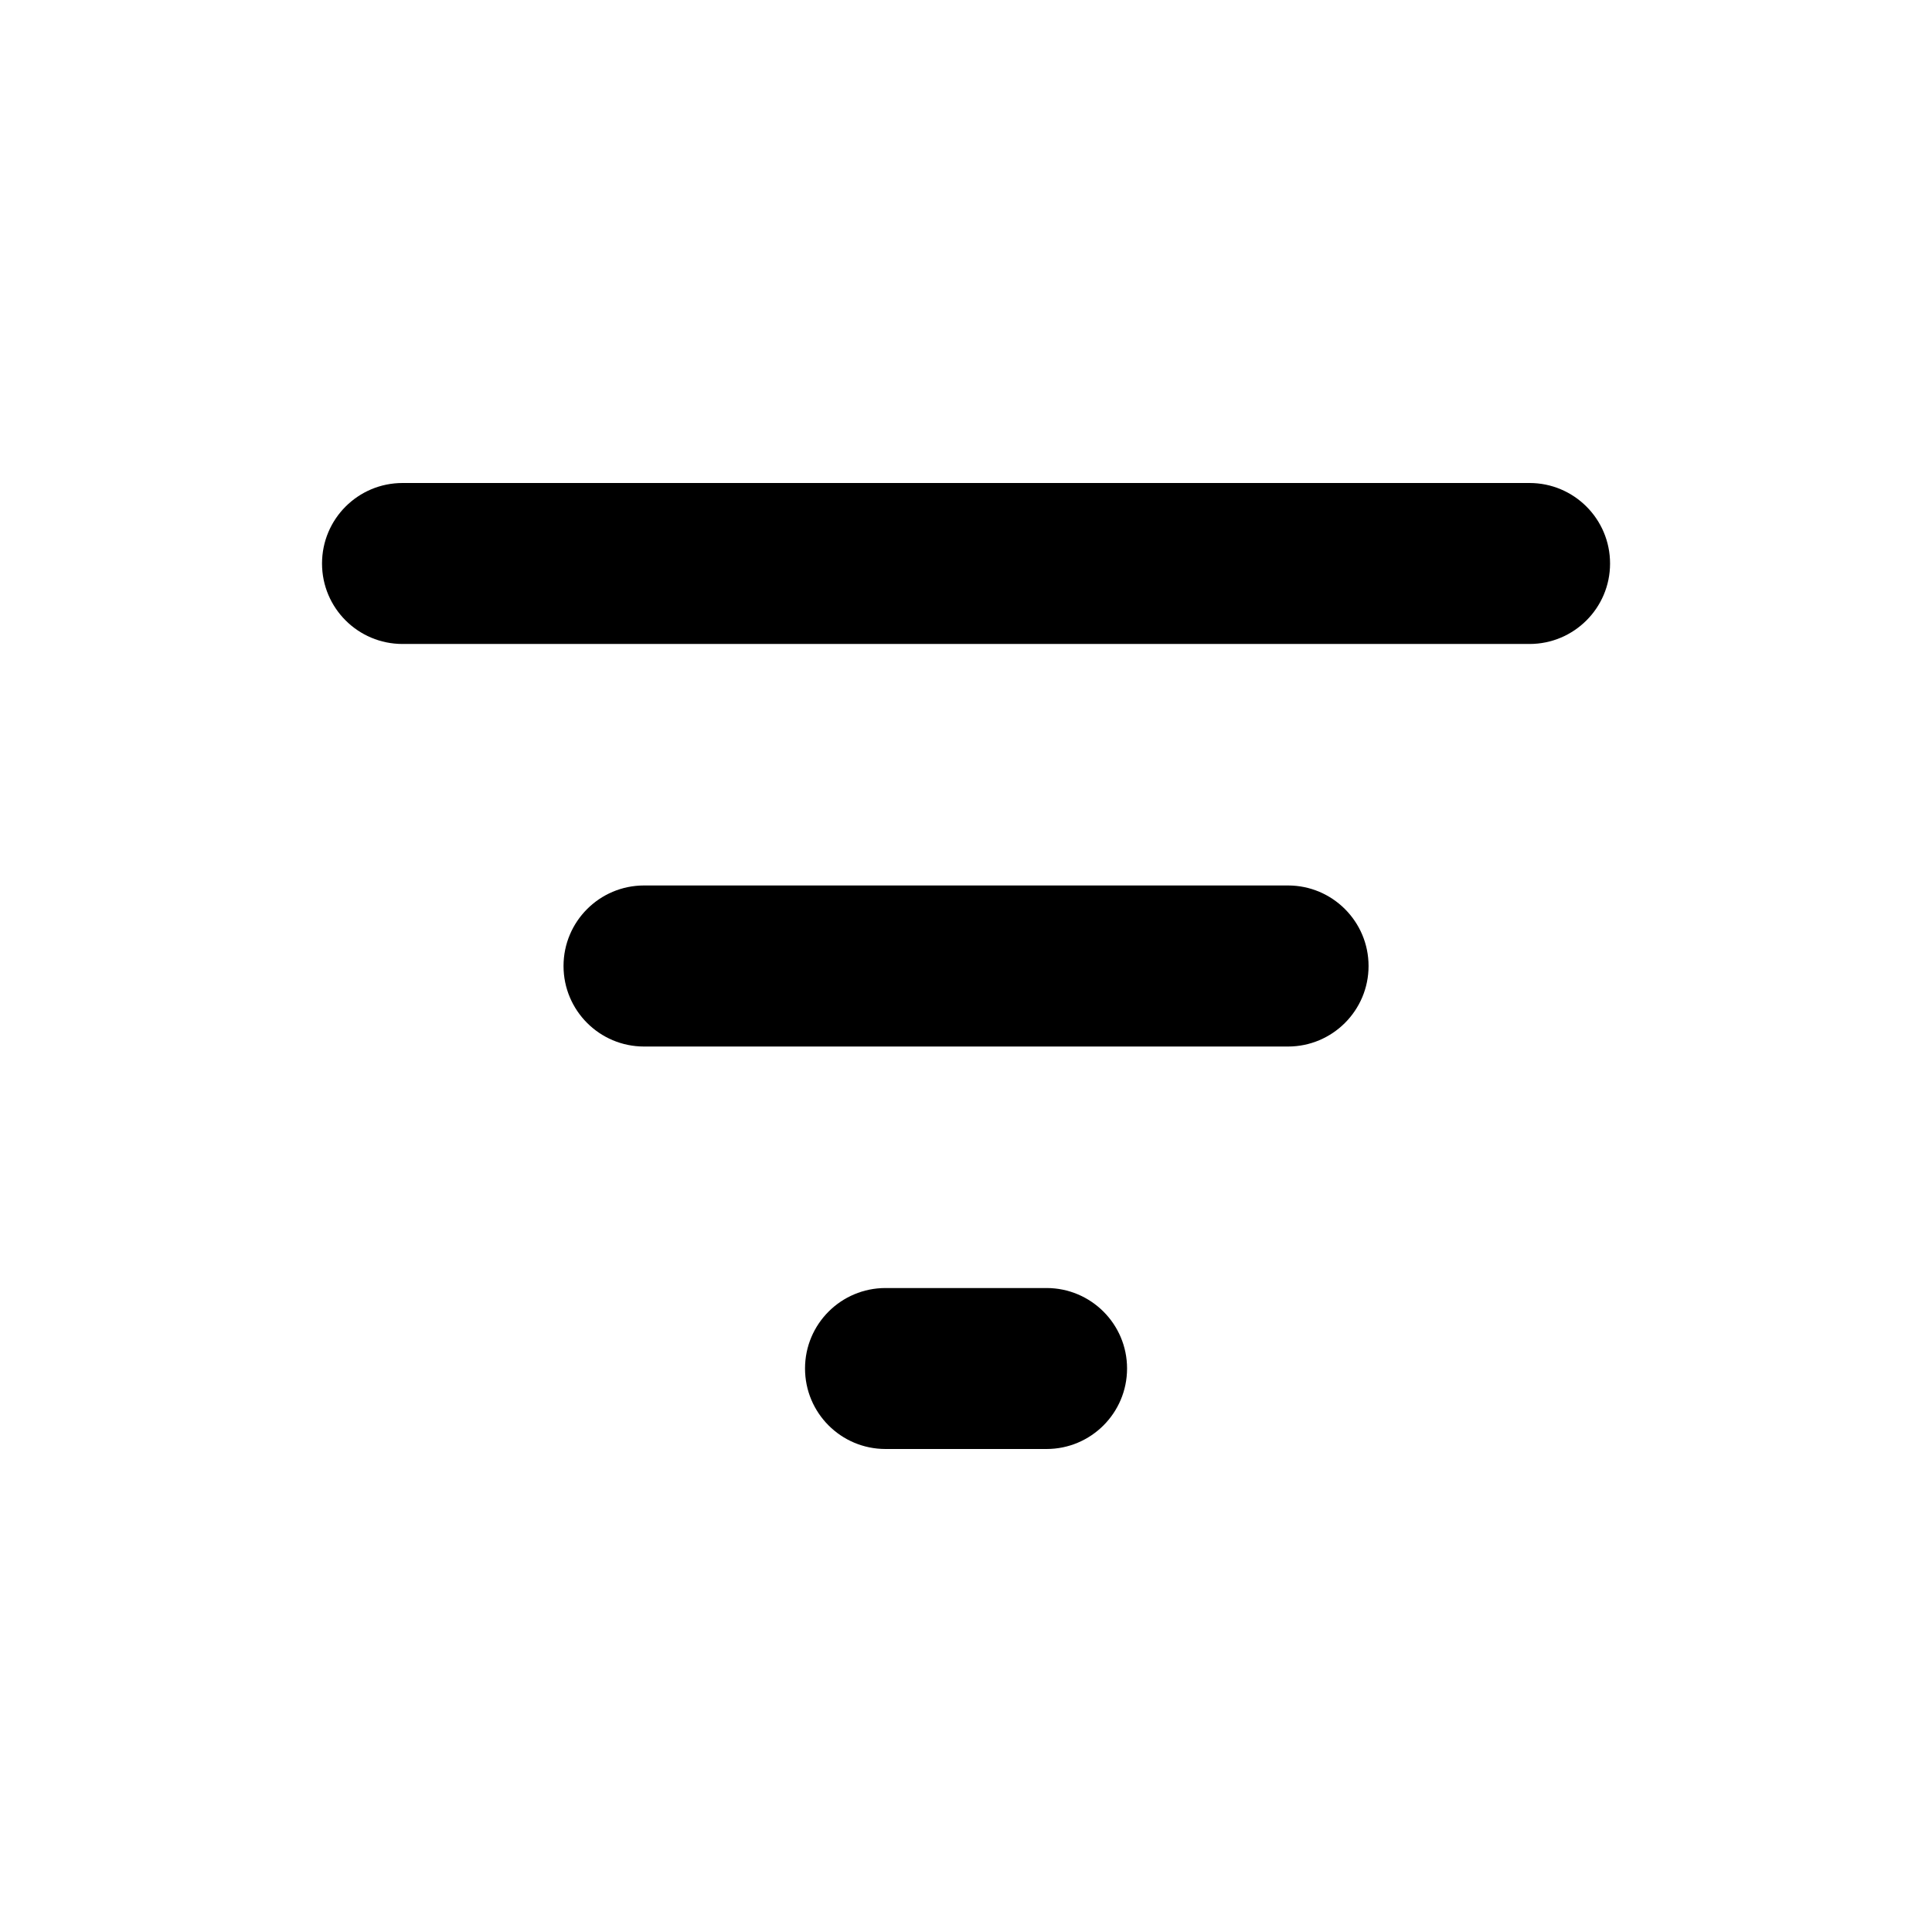
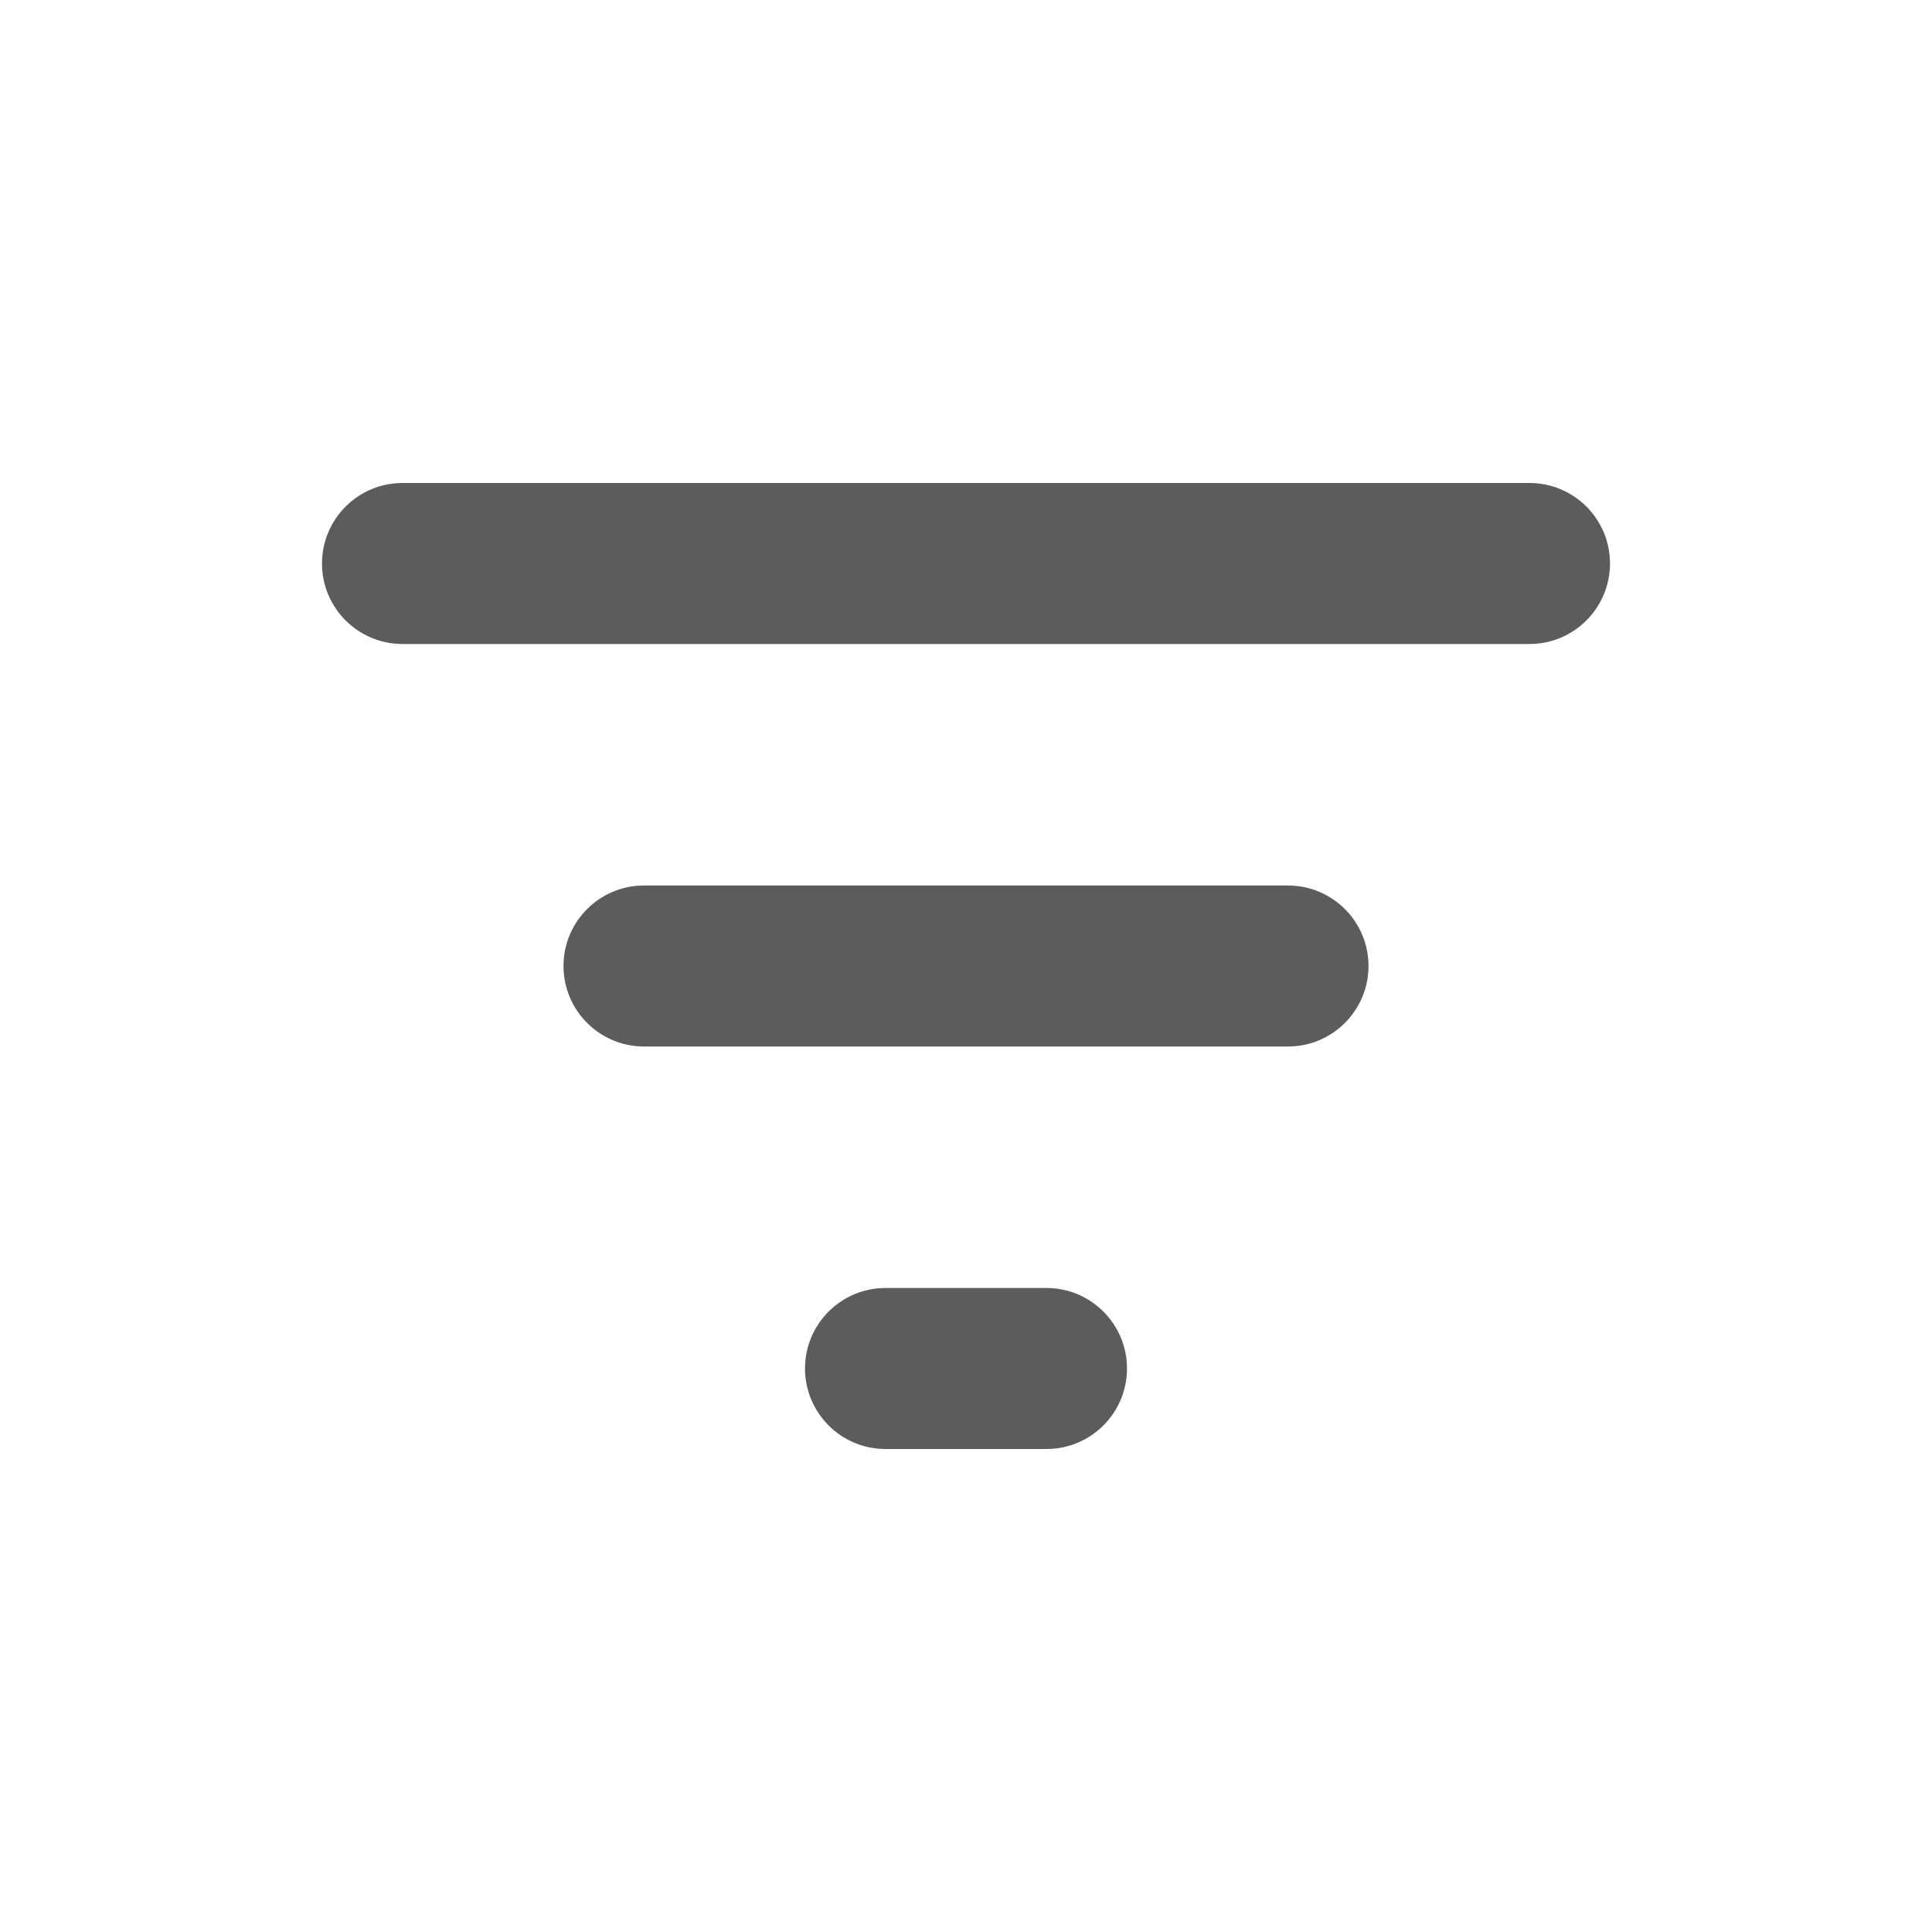
- <svg xmlns="http://www.w3.org/2000/svg" viewBox="0 0 22 22">
-   <path d="M3.667 6.417C3.667 5.91 4.077 5.5 4.584 5.5H17.417C17.923 5.5 18.334 5.91 18.334 6.417C18.334 6.923 17.923 7.333 17.417 7.333H4.584C4.077 7.333 3.667 6.923 3.667 6.417Z" />
-   <path d="M6.417 11C6.417 10.494 6.827 10.083 7.334 10.083H14.667C15.173 10.083 15.584 10.494 15.584 11C15.584 11.506 15.173 11.917 14.667 11.917H7.334C6.827 11.917 6.417 11.506 6.417 11Z" />
-   <path d="M9.167 15.583C9.167 15.077 9.577 14.667 10.084 14.667H11.917C12.423 14.667 12.834 15.077 12.834 15.583C12.834 16.09 12.423 16.5 11.917 16.5H10.084C9.577 16.5 9.167 16.09 9.167 15.583Z" />
+ <svg xmlns="http://www.w3.org/2000/svg" width="24" height="24" viewBox="0 0 24 24" fill="none">
+   <path d="M4 7C4 6.448 4.448 6 5 6H19C19.552 6 20 6.448 20 7C20 7.552 19.552 8 19 8H5C4.448 8 4 7.552 4 7Z" fill="#5C5C5C" />
+   <path d="M7 12C7 11.448 7.448 11 8 11H16C16.552 11 17 11.448 17 12C17 12.552 16.552 13 16 13H8C7.448 13 7 12.552 7 12Z" fill="#5C5C5C" />
+   <path d="M10 17C10 16.448 10.448 16 11 16H13C13.552 16 14 16.448 14 17C14 17.552 13.552 18 13 18H11C10.448 18 10 17.552 10 17Z" fill="#5C5C5C" />
</svg>
